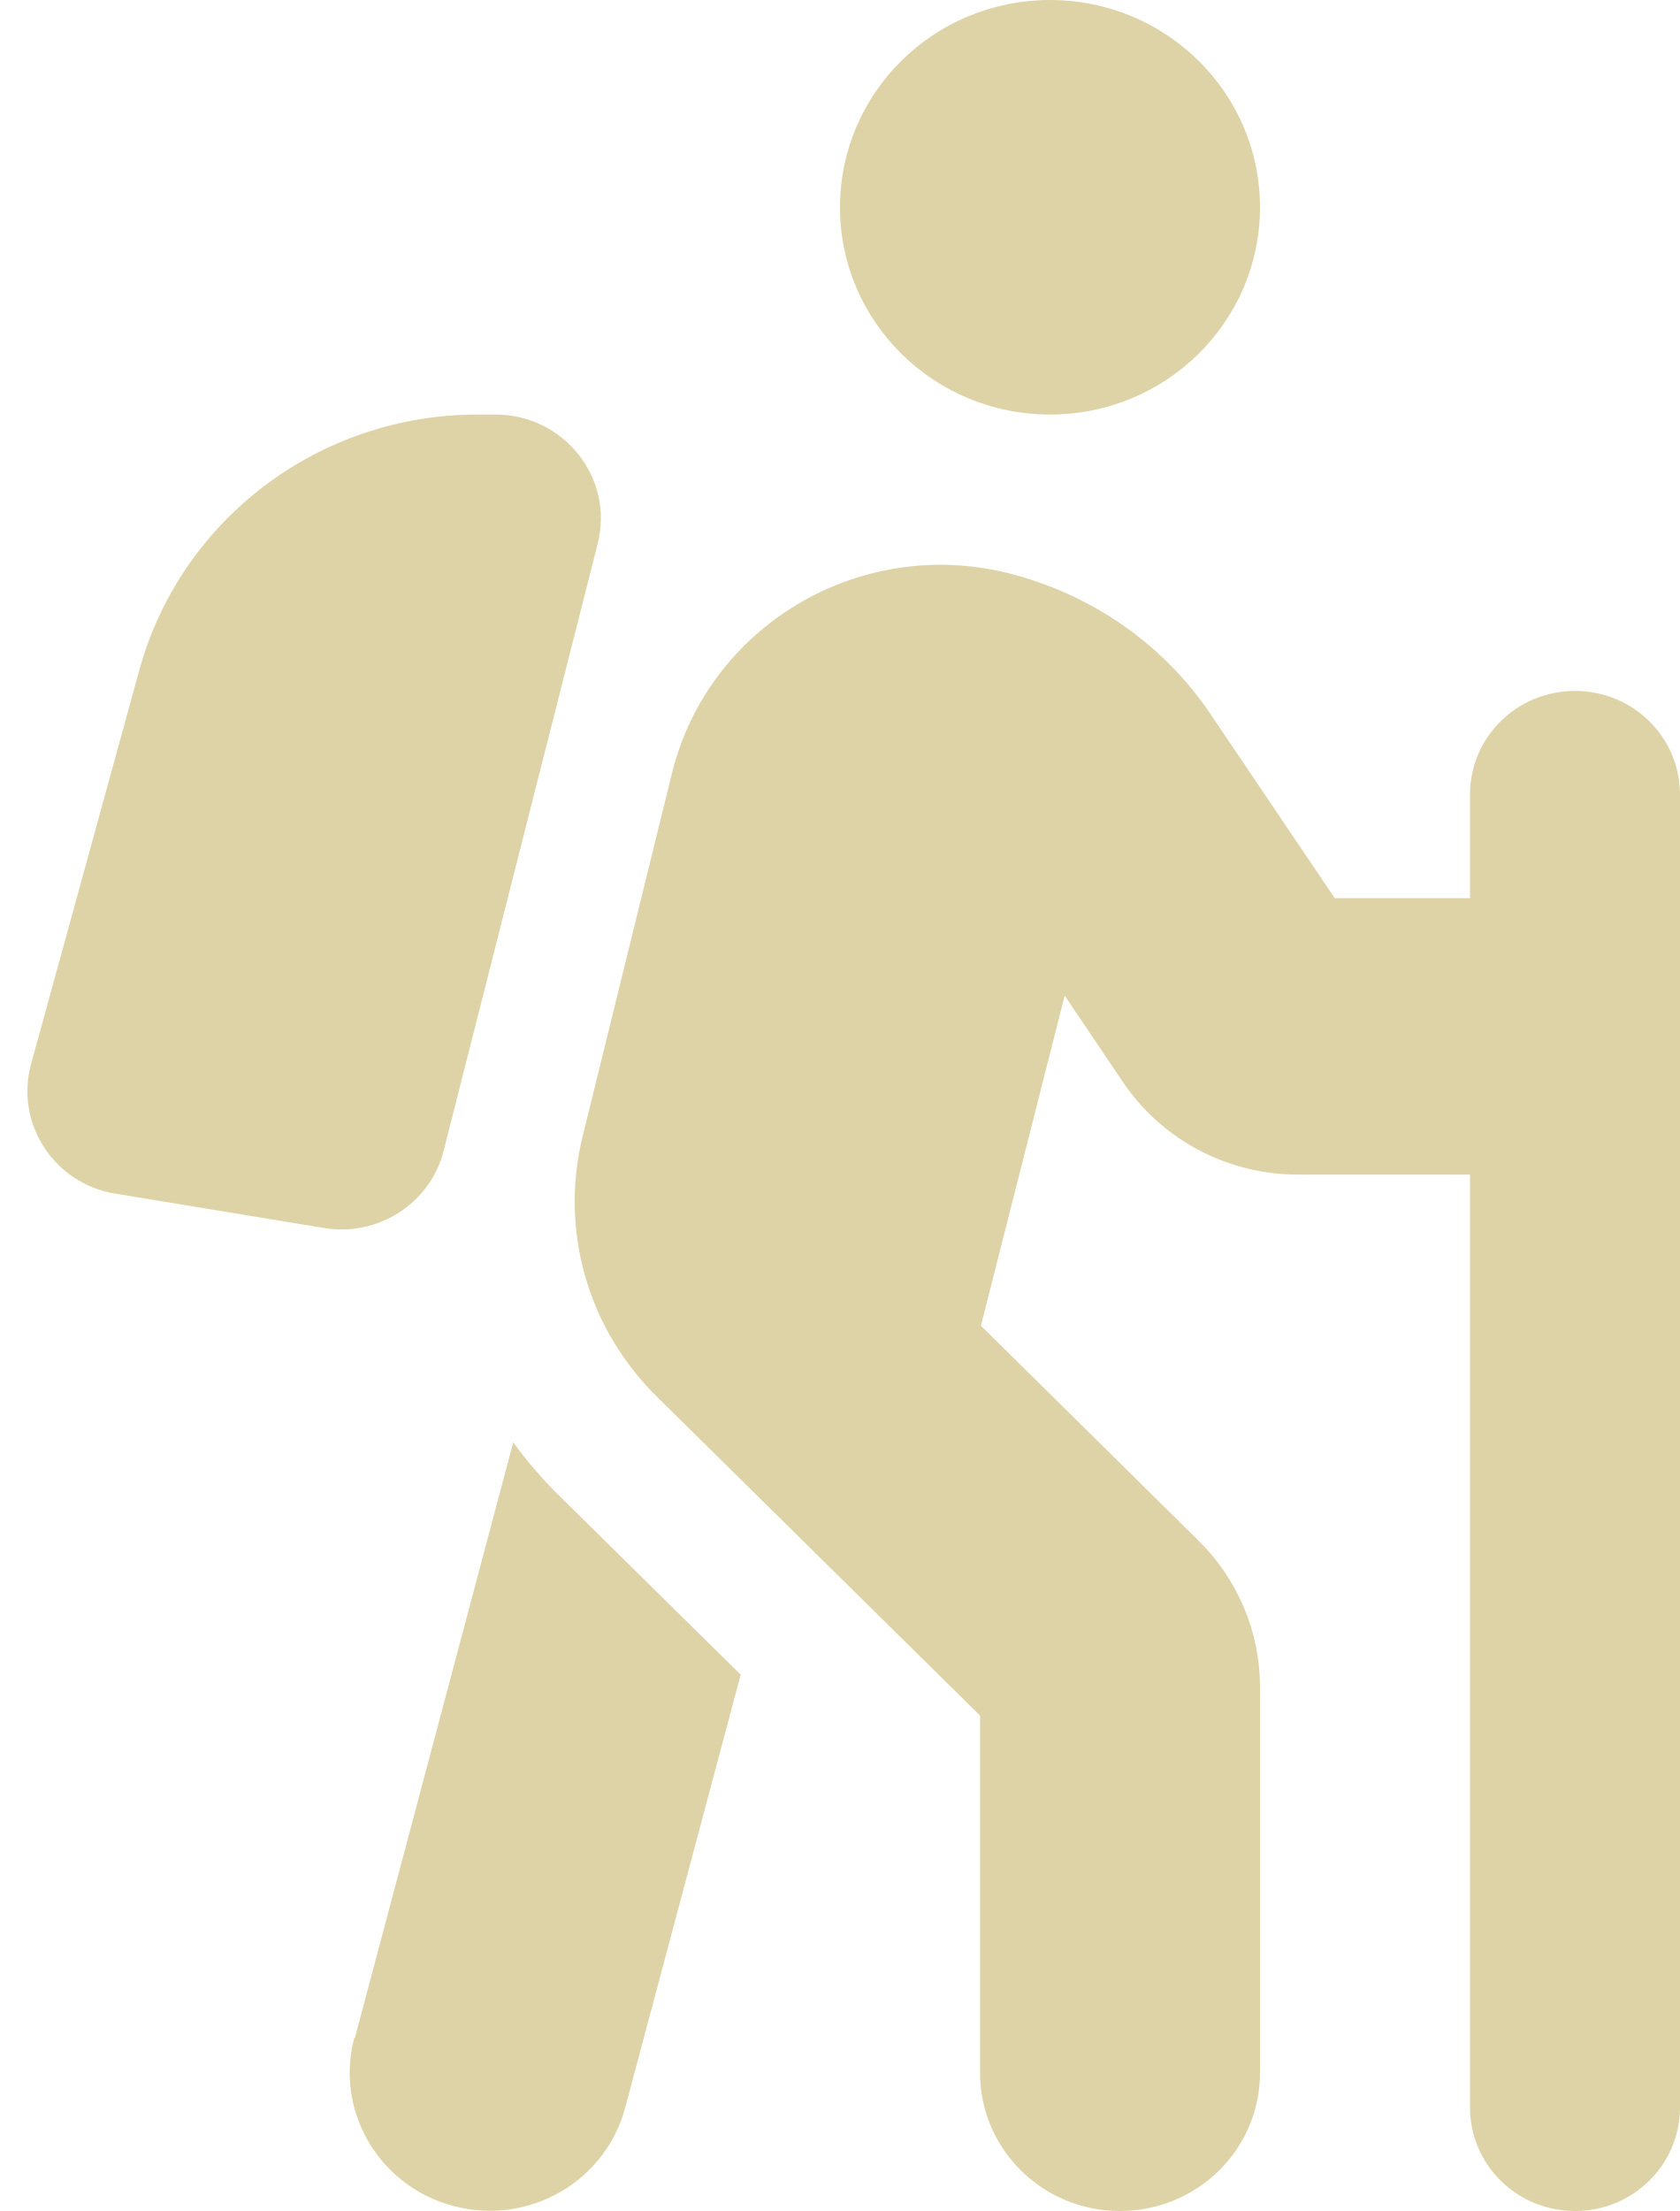
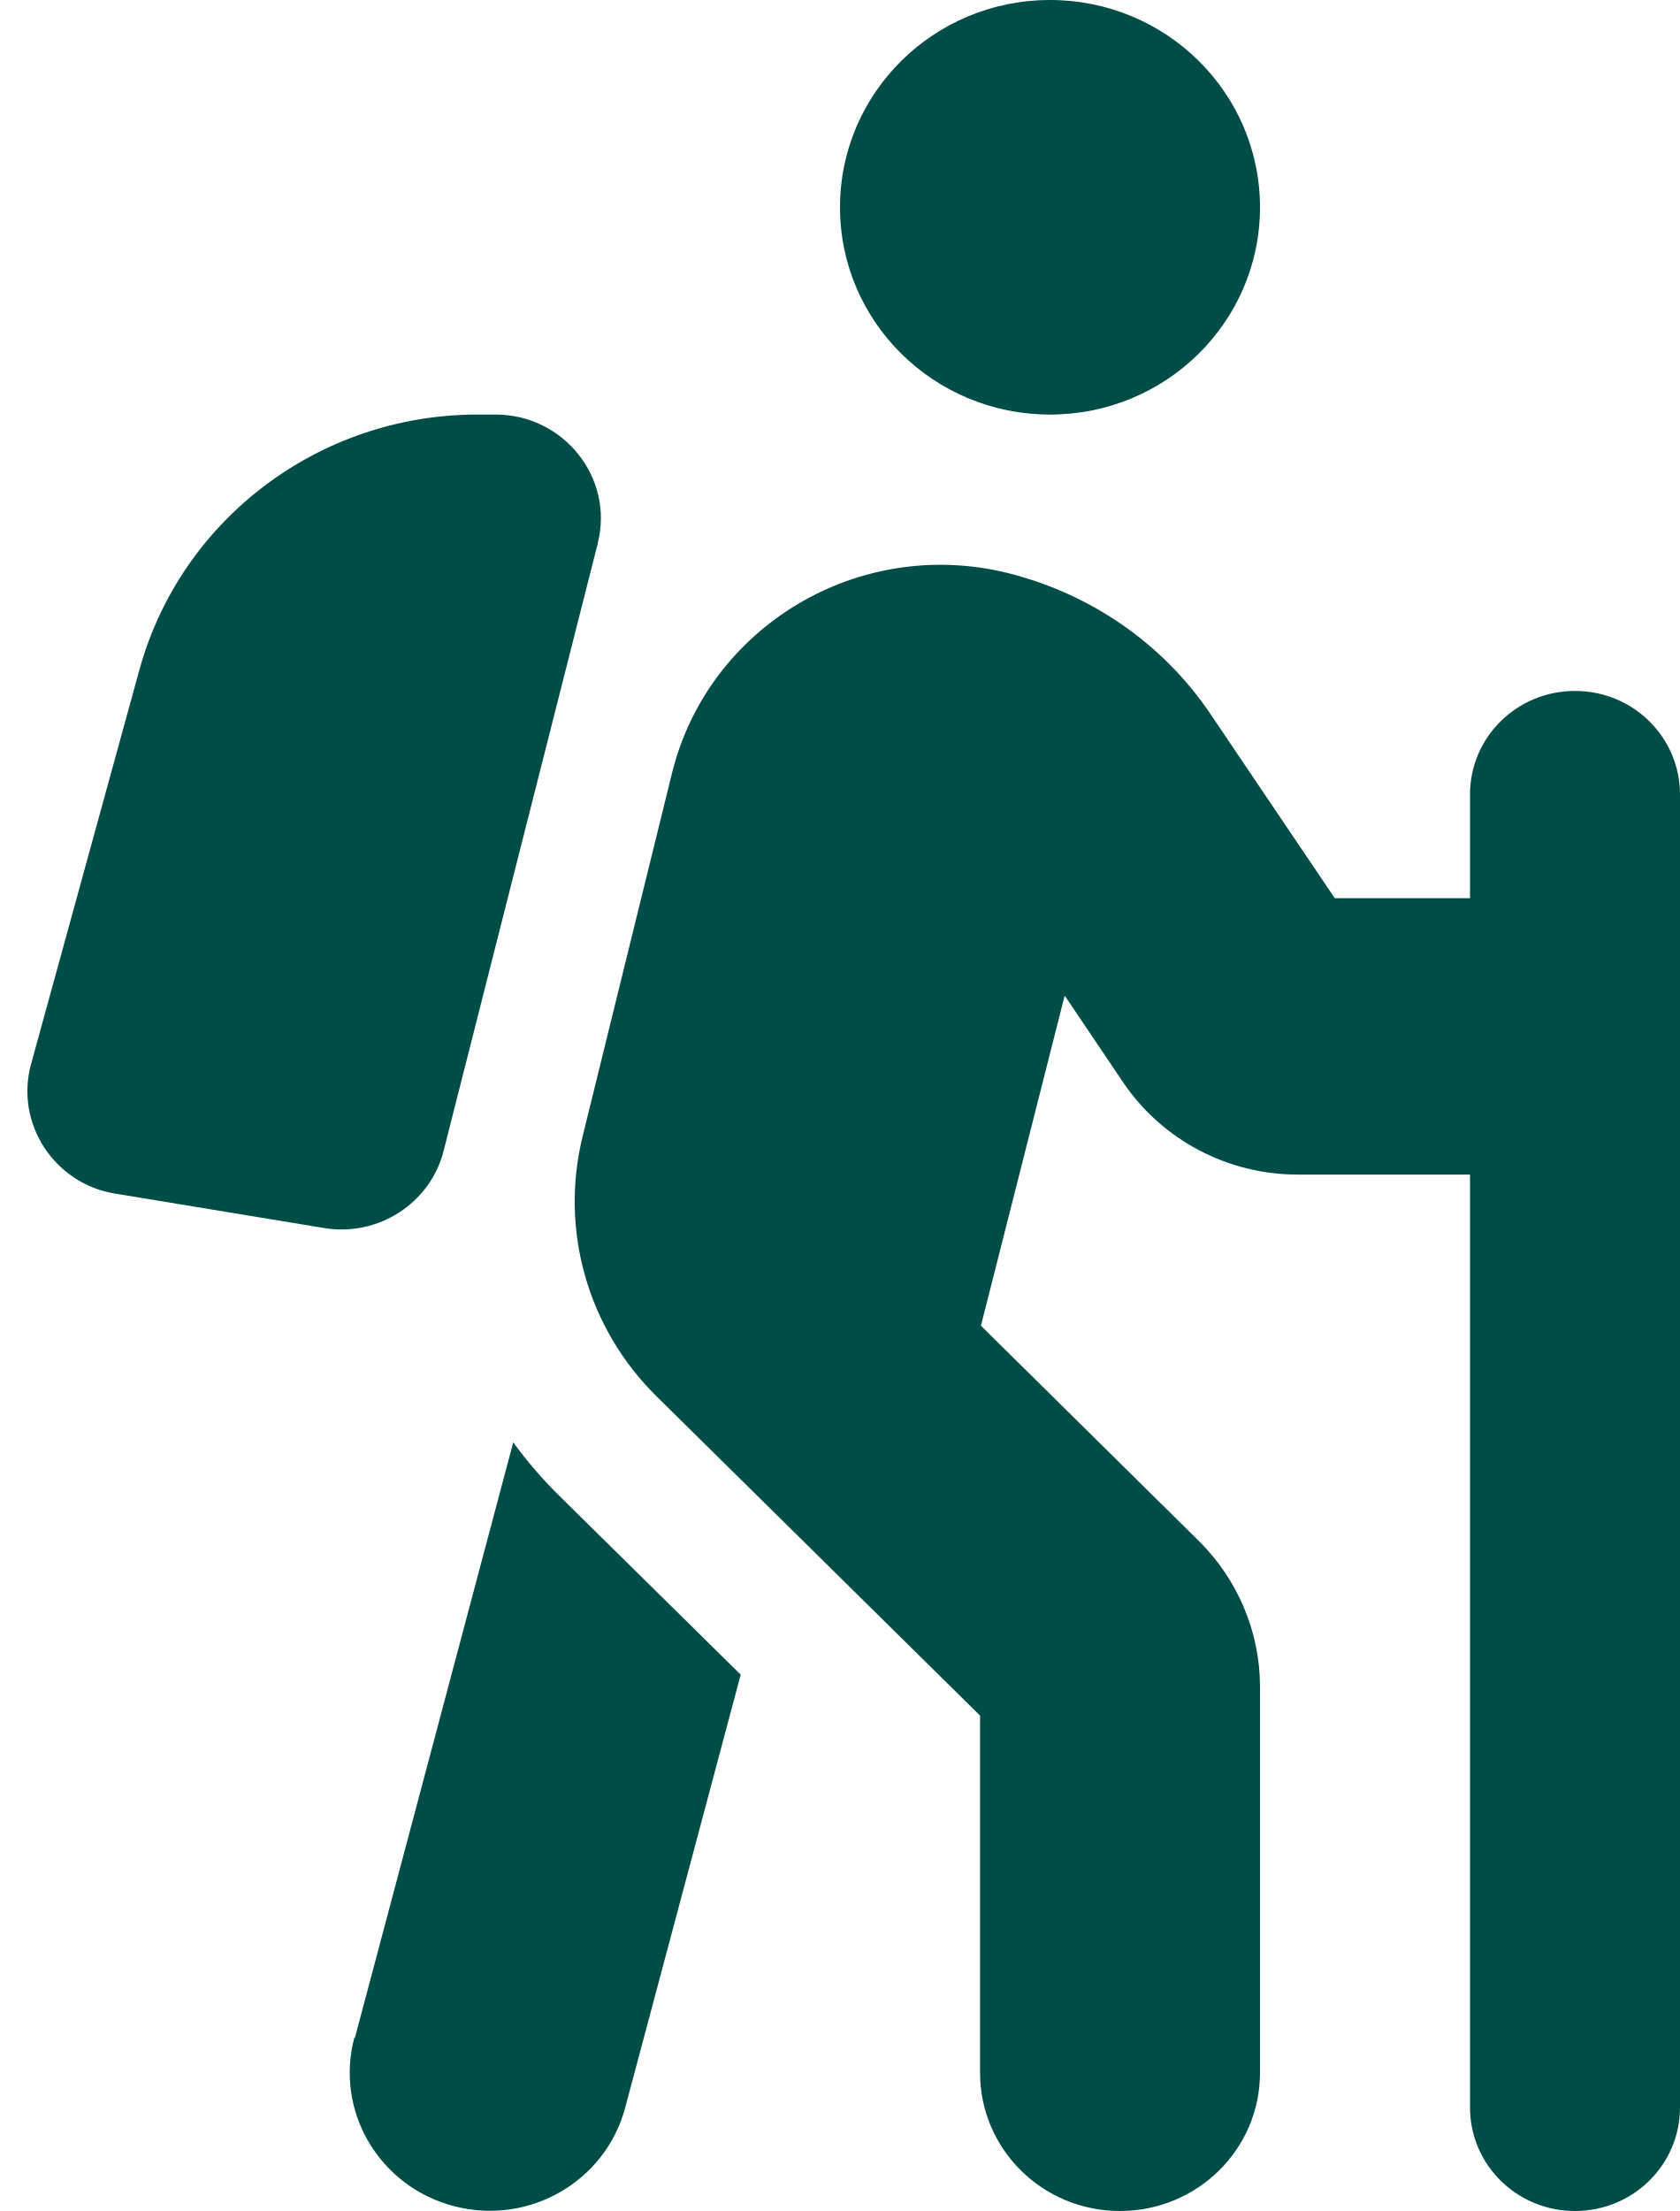
<svg xmlns="http://www.w3.org/2000/svg" width="38px" height="50px" viewBox="0 0 38 50" version="1.1">
  <g id="surface1">
-     <path style=" stroke:none;fill-rule:nonzero;fill:#DED3A6;fill-opacity:1;" d="M 19 4.688 C 19 2.098 21.125 0 23.75 0 C 26.375 0 28.5 2.098 28.5 4.688 C 28.5 7.277 26.375 9.375 23.75 9.375 C 21.125 9.375 19 7.277 19 4.688 Z M 24.078 22.531 L 22.188 29.98 L 27.105 34.836 C 27.996 35.711 28.5 36.906 28.5 38.145 L 28.5 46.875 C 28.5 48.602 27.086 50 25.332 50 C 23.582 50 22.168 48.602 22.168 46.875 L 22.168 38.797 L 14.855 31.582 C 13.289 30.039 12.656 27.812 13.18 25.691 L 15.199 17.488 C 16.02 14.16 19.426 12.129 22.789 12.957 C 24.672 13.426 26.312 14.559 27.383 16.152 L 30.191 20.312 L 33.25 20.312 L 33.25 17.969 C 33.25 16.672 34.309 15.625 35.625 15.625 C 36.941 15.625 38 16.672 38 17.969 L 38 23.418 C 38 23.43 38 23.438 38 23.438 C 38 23.438 38 23.457 38 23.457 L 38 47.656 C 38 48.953 36.941 50 35.625 50 C 34.309 50 33.25 48.953 33.25 47.656 L 33.25 26.562 L 29.352 26.562 C 27.77 26.562 26.285 25.781 25.402 24.473 L 24.086 22.52 Z M 8.027 46.086 L 11.609 32.617 C 11.906 33.027 12.242 33.418 12.605 33.781 L 16.754 37.871 L 14.141 47.664 C 13.695 49.336 11.965 50.332 10.273 49.891 C 8.578 49.453 7.57 47.742 8.016 46.074 Z M 13.52 12.293 L 10.035 26.023 C 9.738 27.207 8.559 27.969 7.344 27.773 L 2.602 26.992 C 1.219 26.766 0.336 25.398 0.703 24.062 L 3.156 15.137 C 4.098 11.738 7.223 9.375 10.797 9.375 L 11.211 9.375 C 12.754 9.375 13.895 10.812 13.52 12.285 Z M 13.52 12.293 " />
+     <path style=" stroke:none;fill-rule:nonzero;fill:#004D47;fill-opacity:1;" d="M 19 4.688 C 19 2.098 21.125 0 23.75 0 C 26.375 0 28.5 2.098 28.5 4.688 C 28.5 7.277 26.375 9.375 23.75 9.375 C 21.125 9.375 19 7.277 19 4.688 Z M 24.078 22.531 L 22.188 29.98 L 27.105 34.836 C 27.996 35.711 28.5 36.906 28.5 38.145 L 28.5 46.875 C 28.5 48.602 27.086 50 25.332 50 C 23.582 50 22.168 48.602 22.168 46.875 L 22.168 38.797 L 14.855 31.582 C 13.289 30.039 12.656 27.812 13.18 25.691 L 15.199 17.488 C 16.02 14.16 19.426 12.129 22.789 12.957 C 24.672 13.426 26.312 14.559 27.383 16.152 L 30.191 20.312 L 33.25 20.312 L 33.25 17.969 C 33.25 16.672 34.309 15.625 35.625 15.625 C 36.941 15.625 38 16.672 38 17.969 L 38 23.418 C 38 23.43 38 23.438 38 23.438 C 38 23.438 38 23.457 38 23.457 L 38 47.656 C 38 48.953 36.941 50 35.625 50 C 34.309 50 33.25 48.953 33.25 47.656 L 33.25 26.562 L 29.352 26.562 C 27.77 26.562 26.285 25.781 25.402 24.473 L 24.086 22.52 Z M 8.027 46.086 L 11.609 32.617 C 11.906 33.027 12.242 33.418 12.605 33.781 L 16.754 37.871 L 14.141 47.664 C 13.695 49.336 11.965 50.332 10.273 49.891 C 8.578 49.453 7.57 47.742 8.016 46.074 Z M 13.52 12.293 L 10.035 26.023 C 9.738 27.207 8.559 27.969 7.344 27.773 L 2.602 26.992 C 1.219 26.766 0.336 25.398 0.703 24.062 L 3.156 15.137 C 4.098 11.738 7.223 9.375 10.797 9.375 L 11.211 9.375 C 12.754 9.375 13.895 10.812 13.52 12.285 Z M 13.52 12.293 " />
  </g>
</svg>
